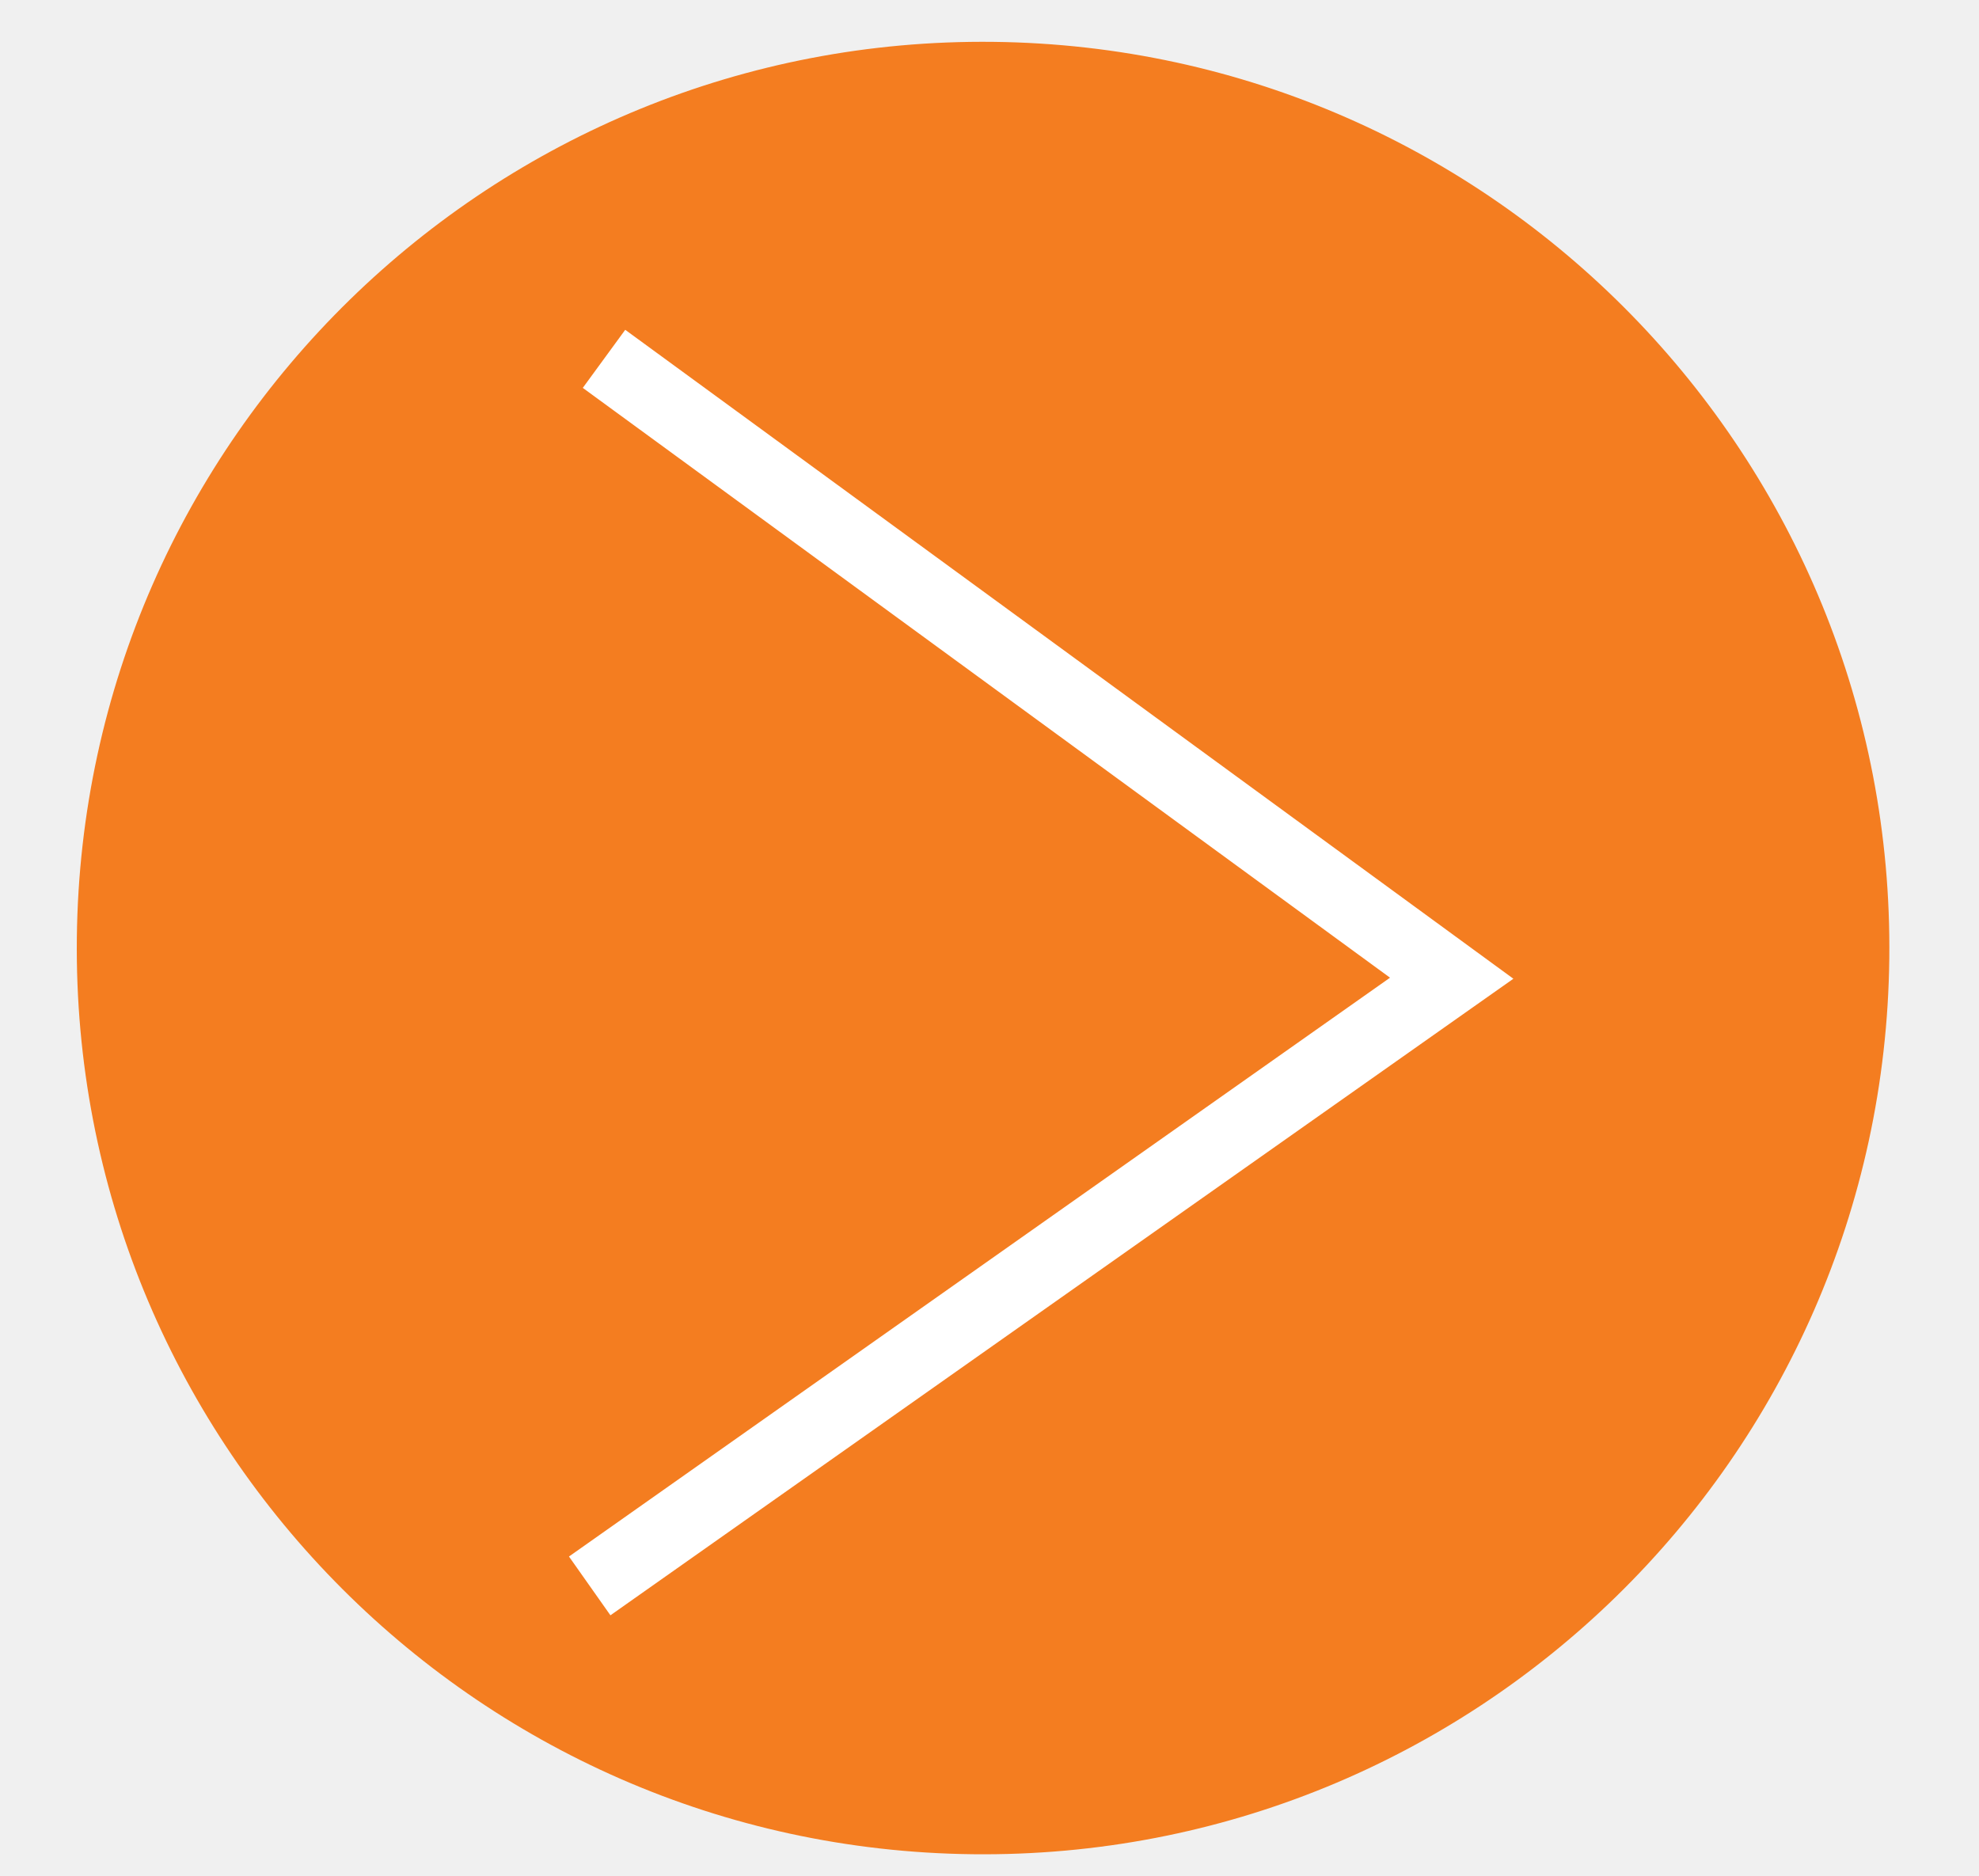
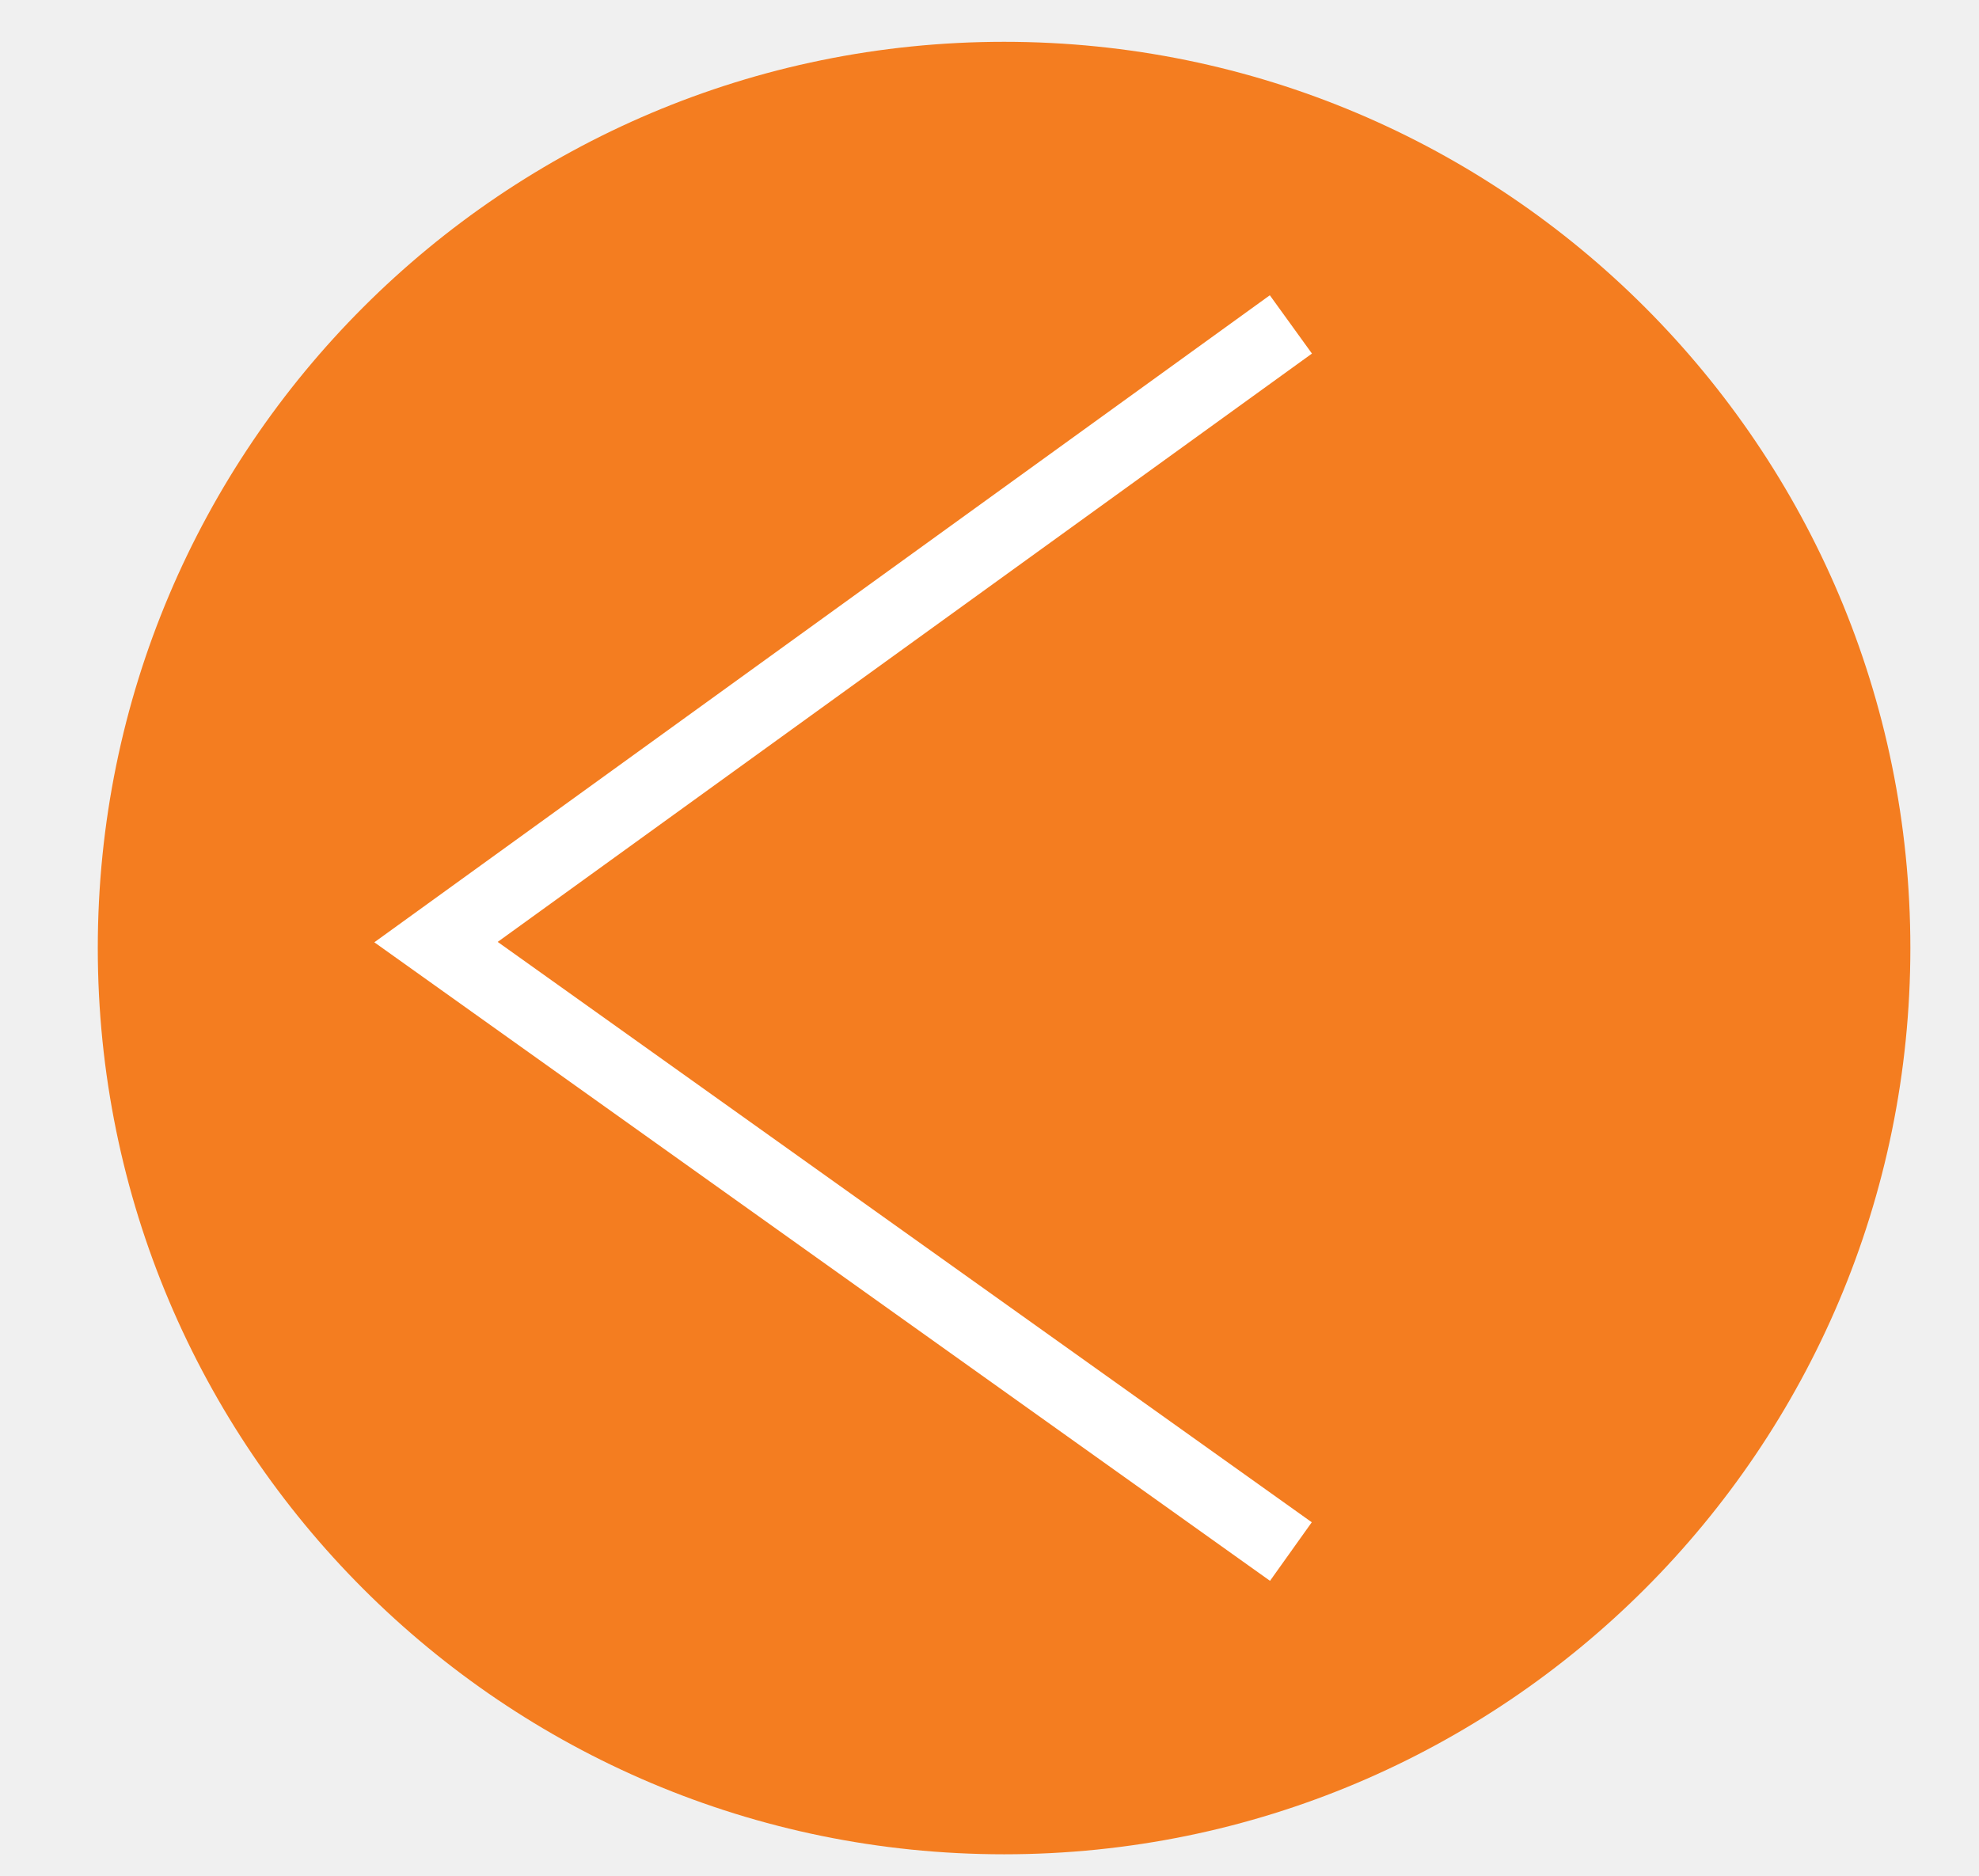
<svg xmlns="http://www.w3.org/2000/svg" width="94.2" height="89.3">
  <g>
    <rect fill="none" id="canvas_background" height="91.3" width="96.2" y="-1" x="-1" />
  </g>
  <g>
-     <g stroke="null" transform="rotate(0.6680564 46.79383,45.12908) " id="svg_1">
-       <circle stroke="null" id="svg_2" r="43.139" cy="45.129" cx="46.794" fill="#F47D20" />
-       <polyline stroke="#FFFFFF" id="svg_3" points="28.425,17.294 69.116,46.305 28.425,75.709 " stroke-miterlimit="10" stroke-width="3.424" fill="none" />
+     <g stroke="null" id="svg_1">
+       <circle stroke="null" id="svg_2" r="43.139" cy="45.129" cx="47.794" fill="#F47D20" transform="rotate(-180 47.79383,45.12908) " />
+       <polyline stroke="#FFFFFF" id="svg_3" points="20.754,15.443 61.446,44.454 20.754,73.857 " stroke-miterlimit="10" stroke-width="3.424" fill="none" transform="rotate(-180 41.1,44.65) " />
    </g>
  </g>
</svg>
